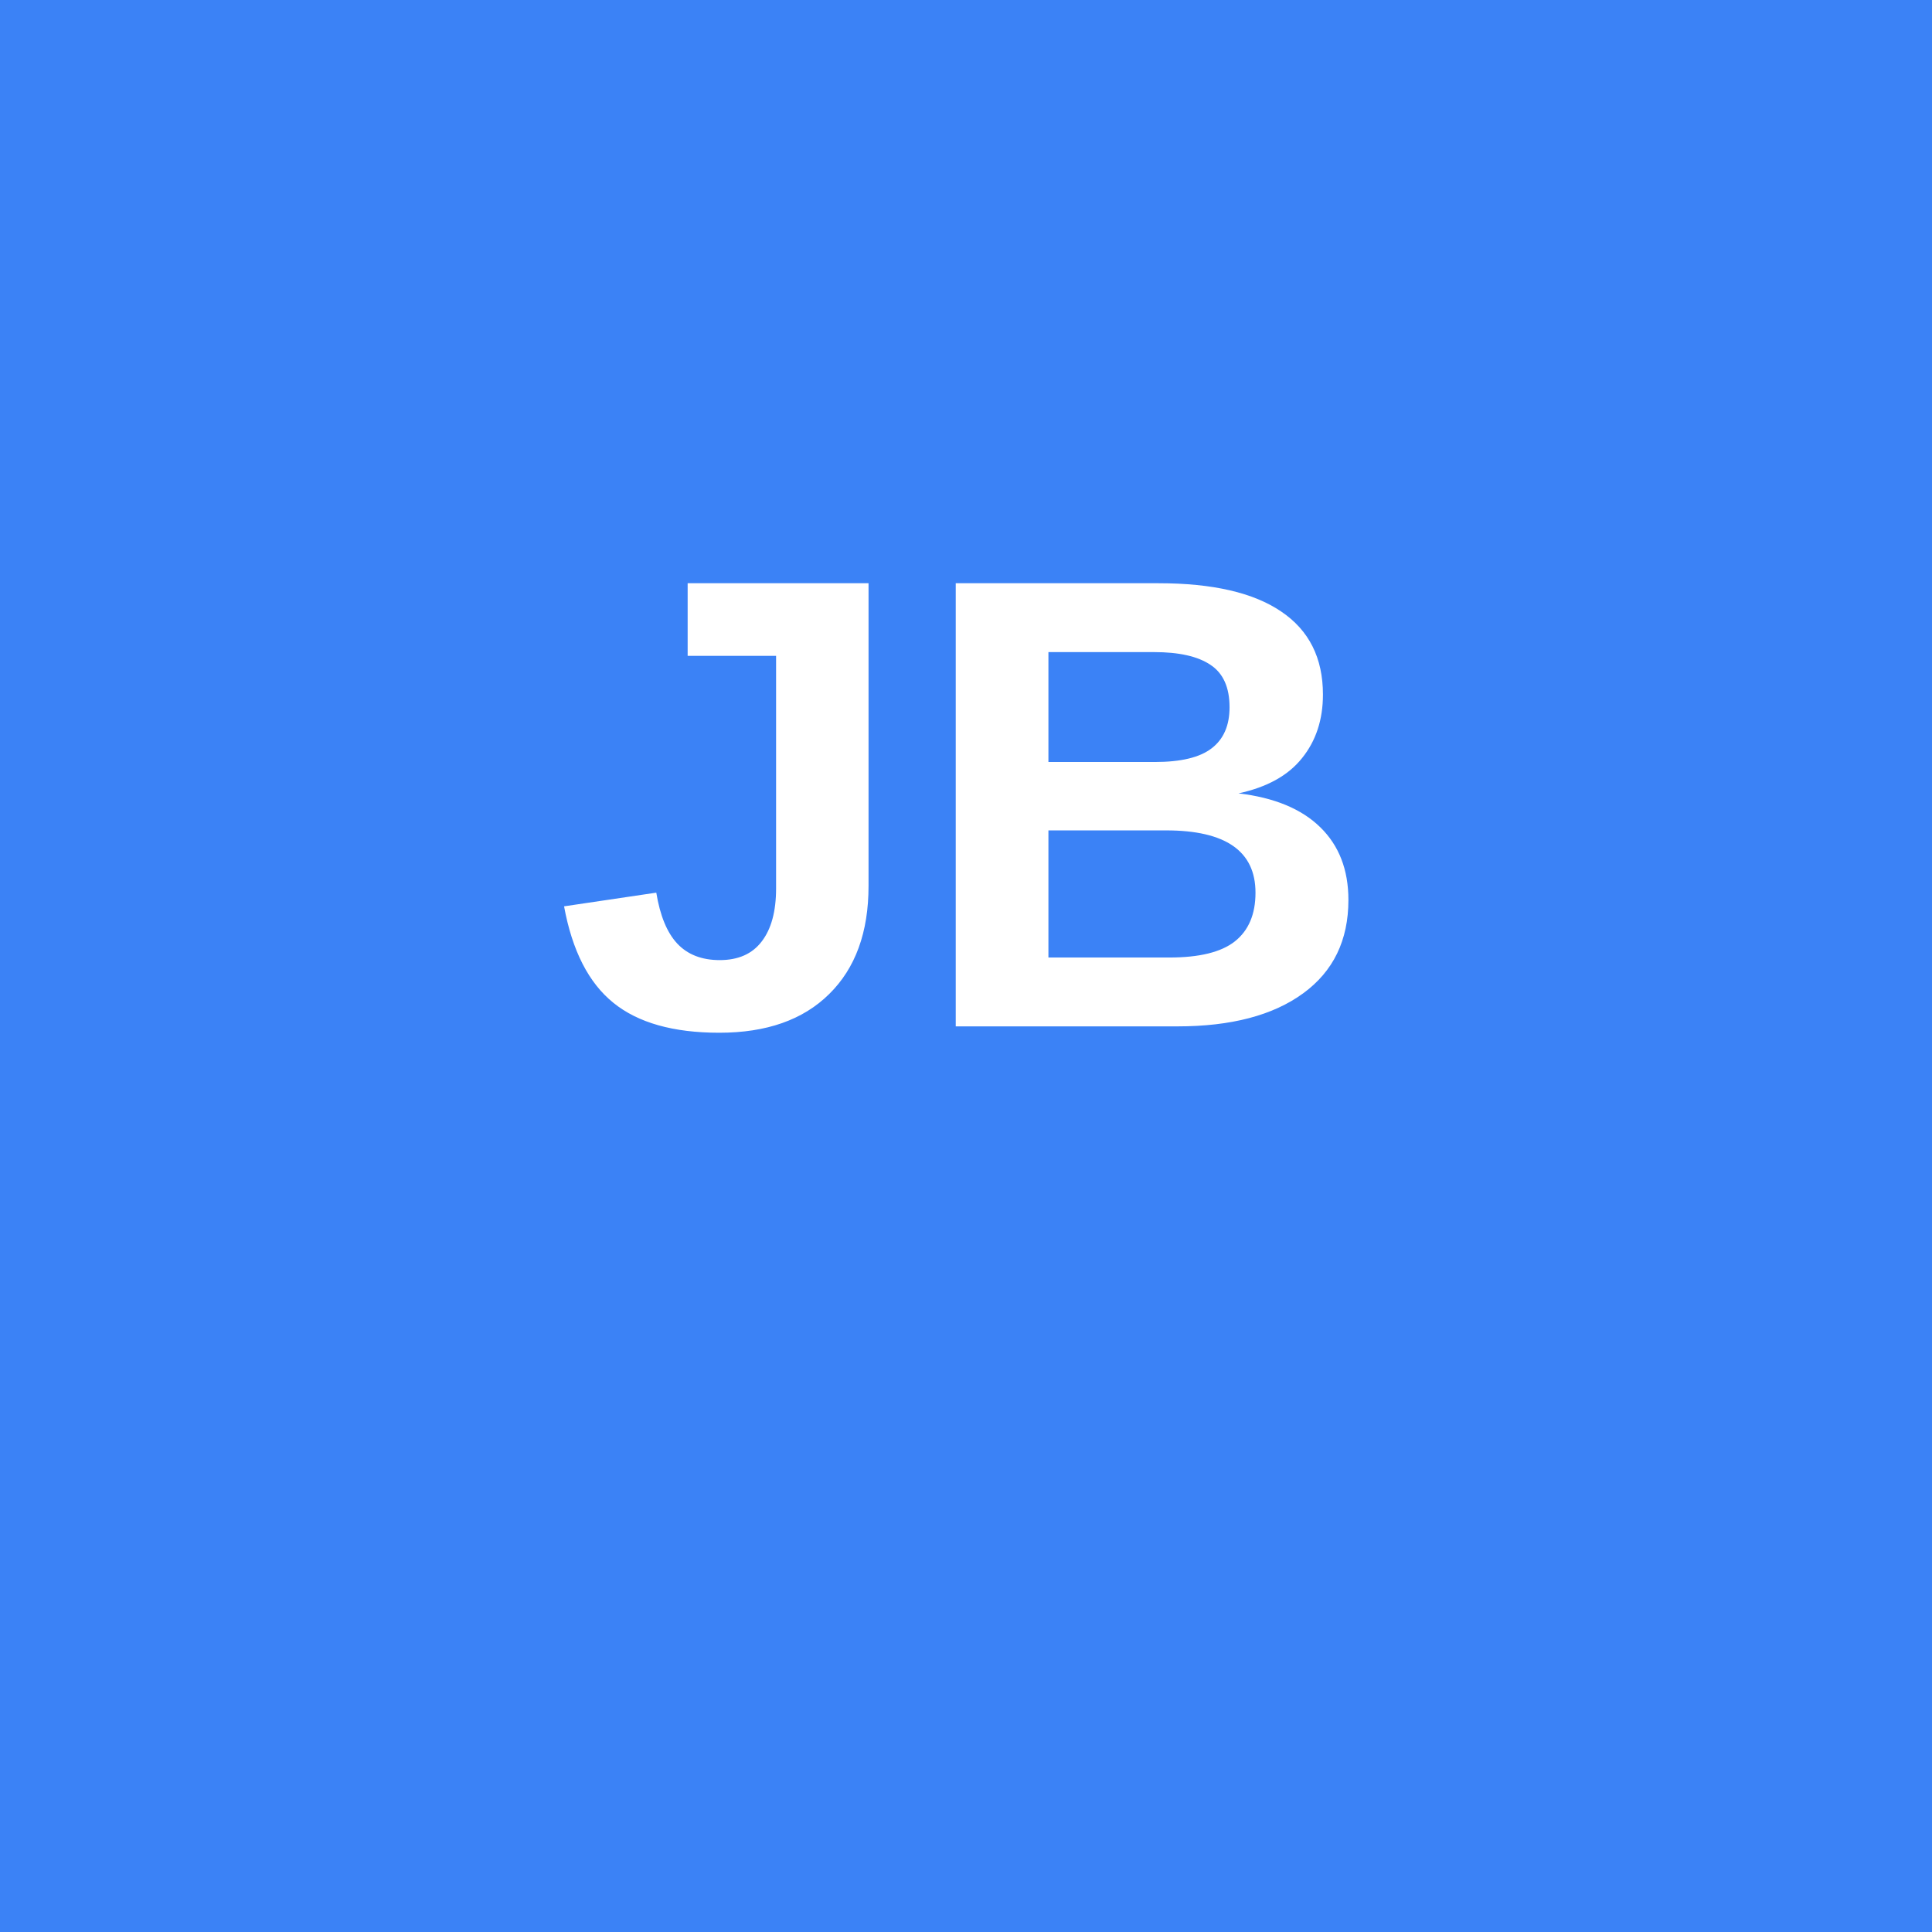
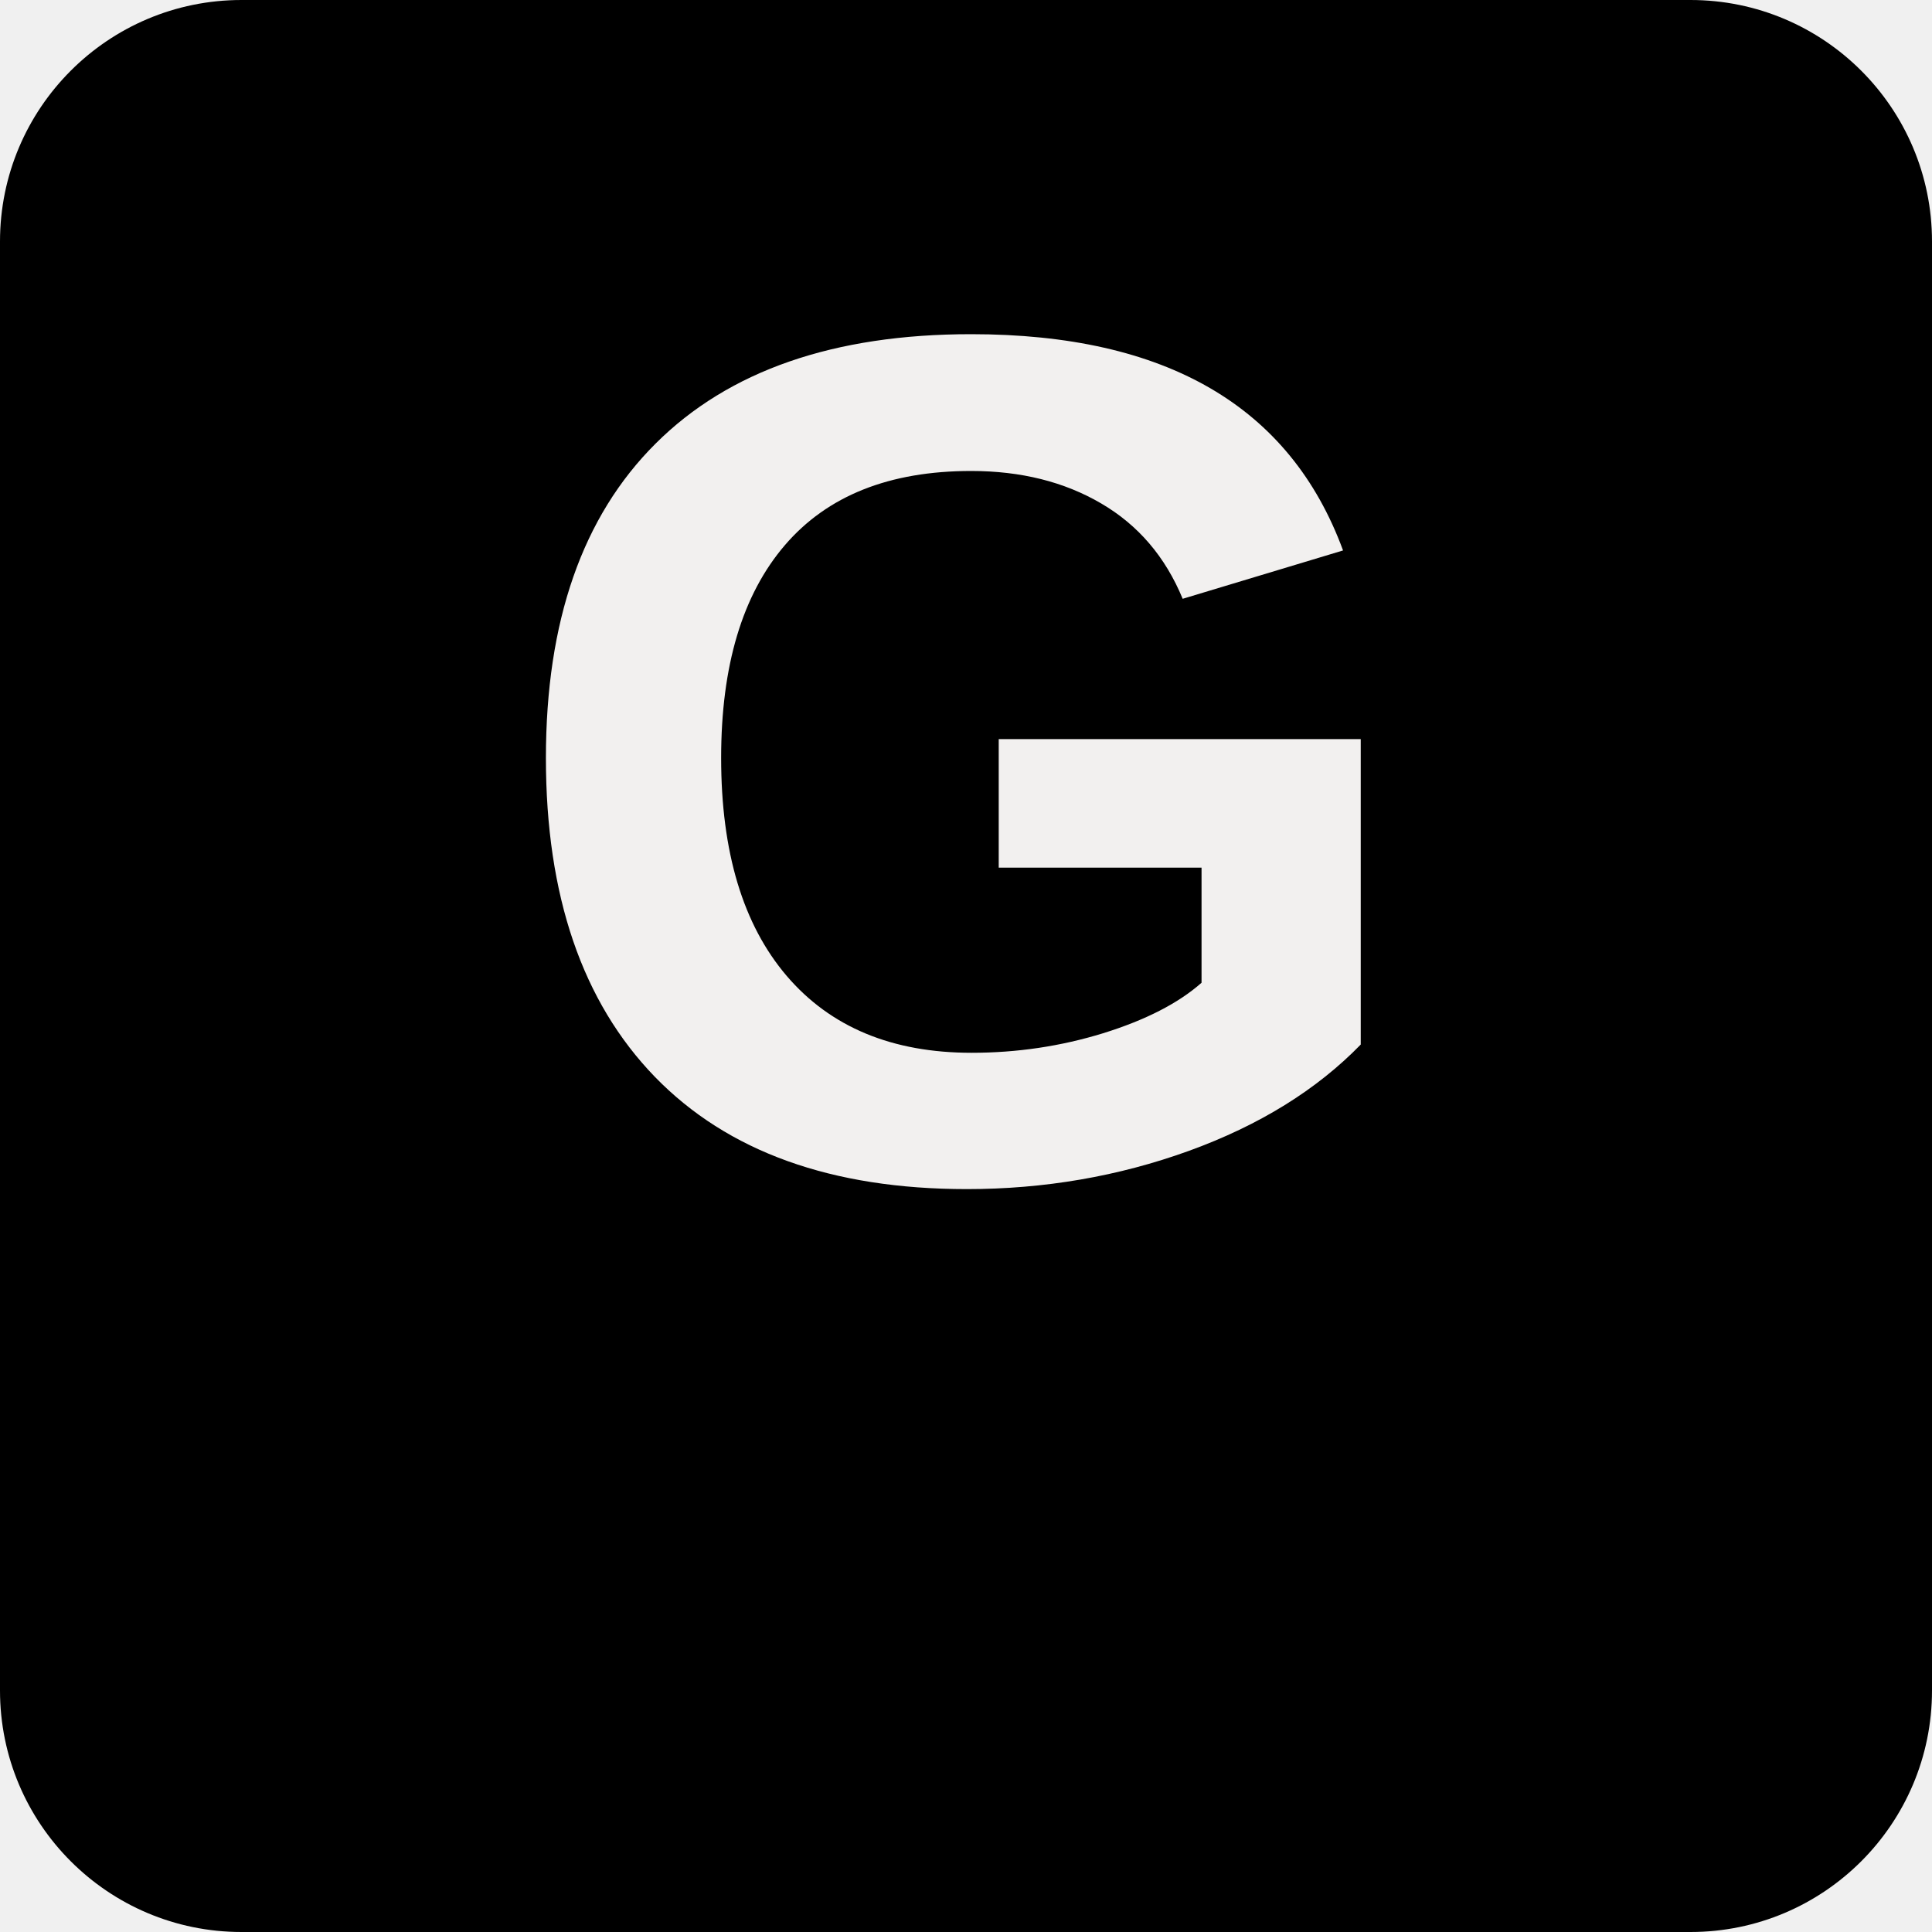
<svg xmlns="http://www.w3.org/2000/svg" width="128" height="128">
-   <rect width="128" height="128" fill="#3b82f6" />
-   <text x="64" y="68" text-anchor="middle" fill="white" font-family="Arial, sans-serif" font-size="42.667" font-weight="bold">JB</text>
+   <rect width="128" height="128" rx="16" ry="16" fill="#000000" />
+   <text x="64" y="78" text-anchor="middle" fill="#F2F0EF" font-family="Arial, sans-serif" font-size="80" font-weight="bold">G</text>
</svg>
